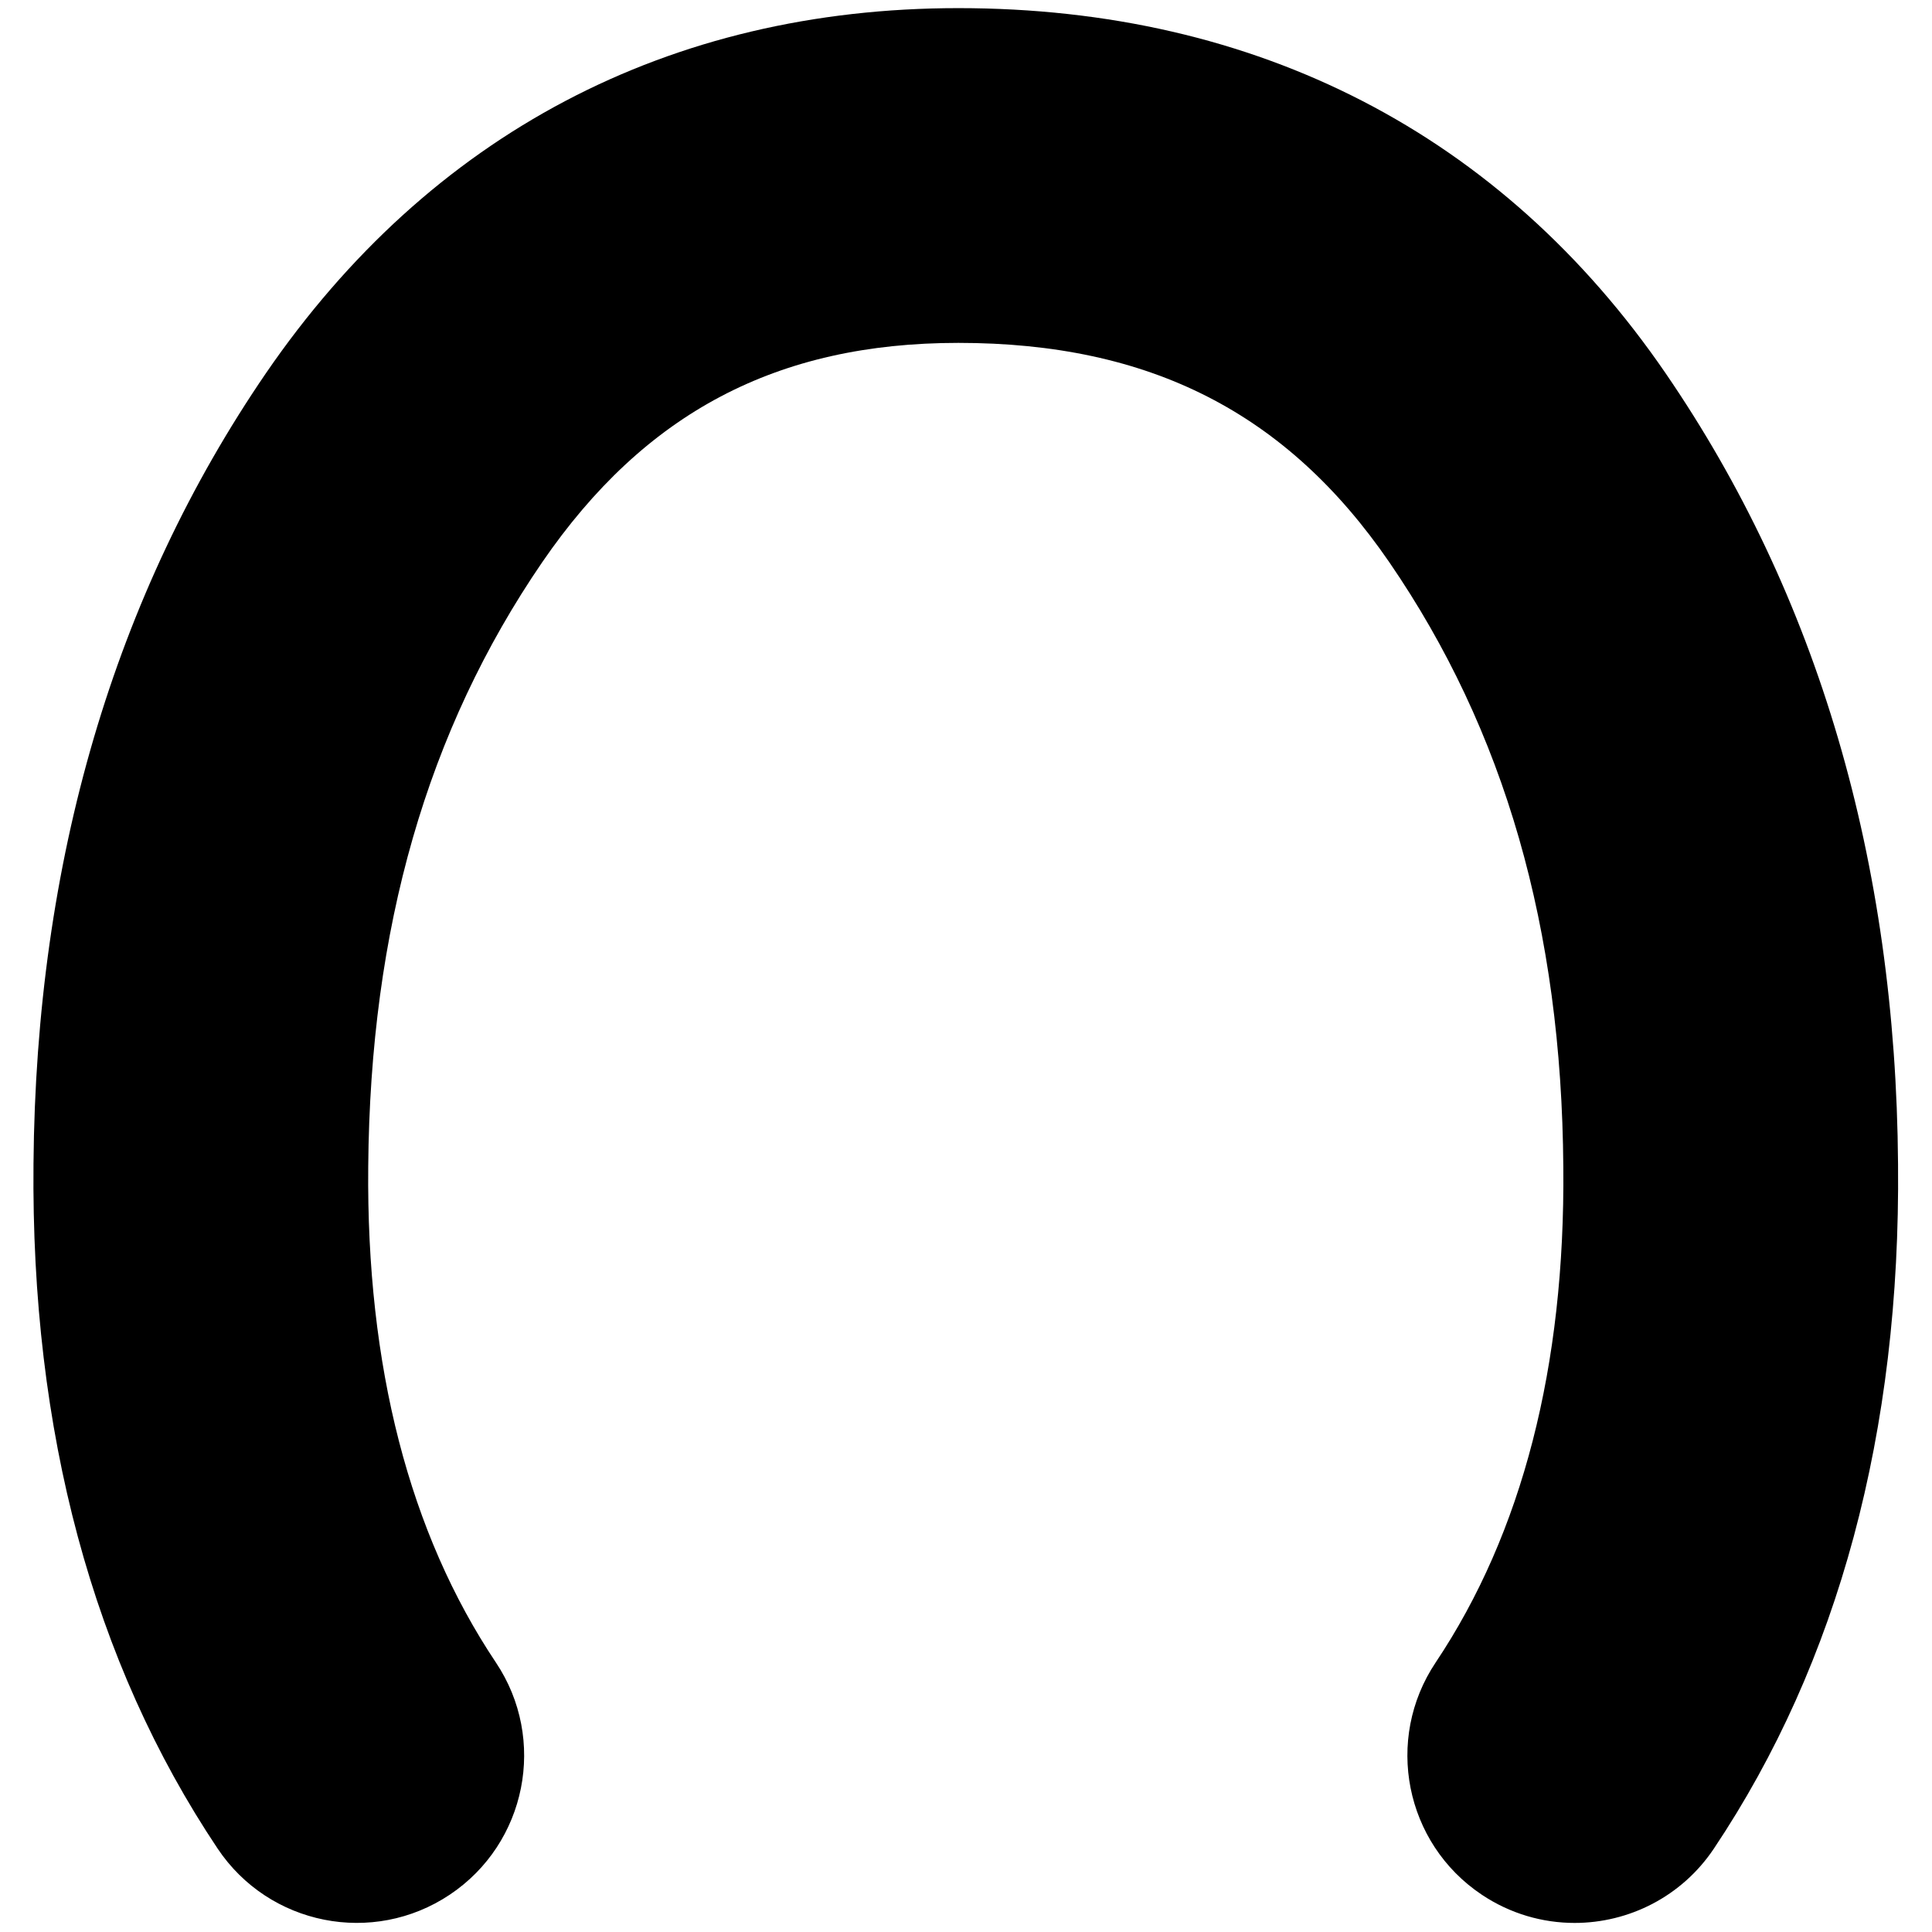
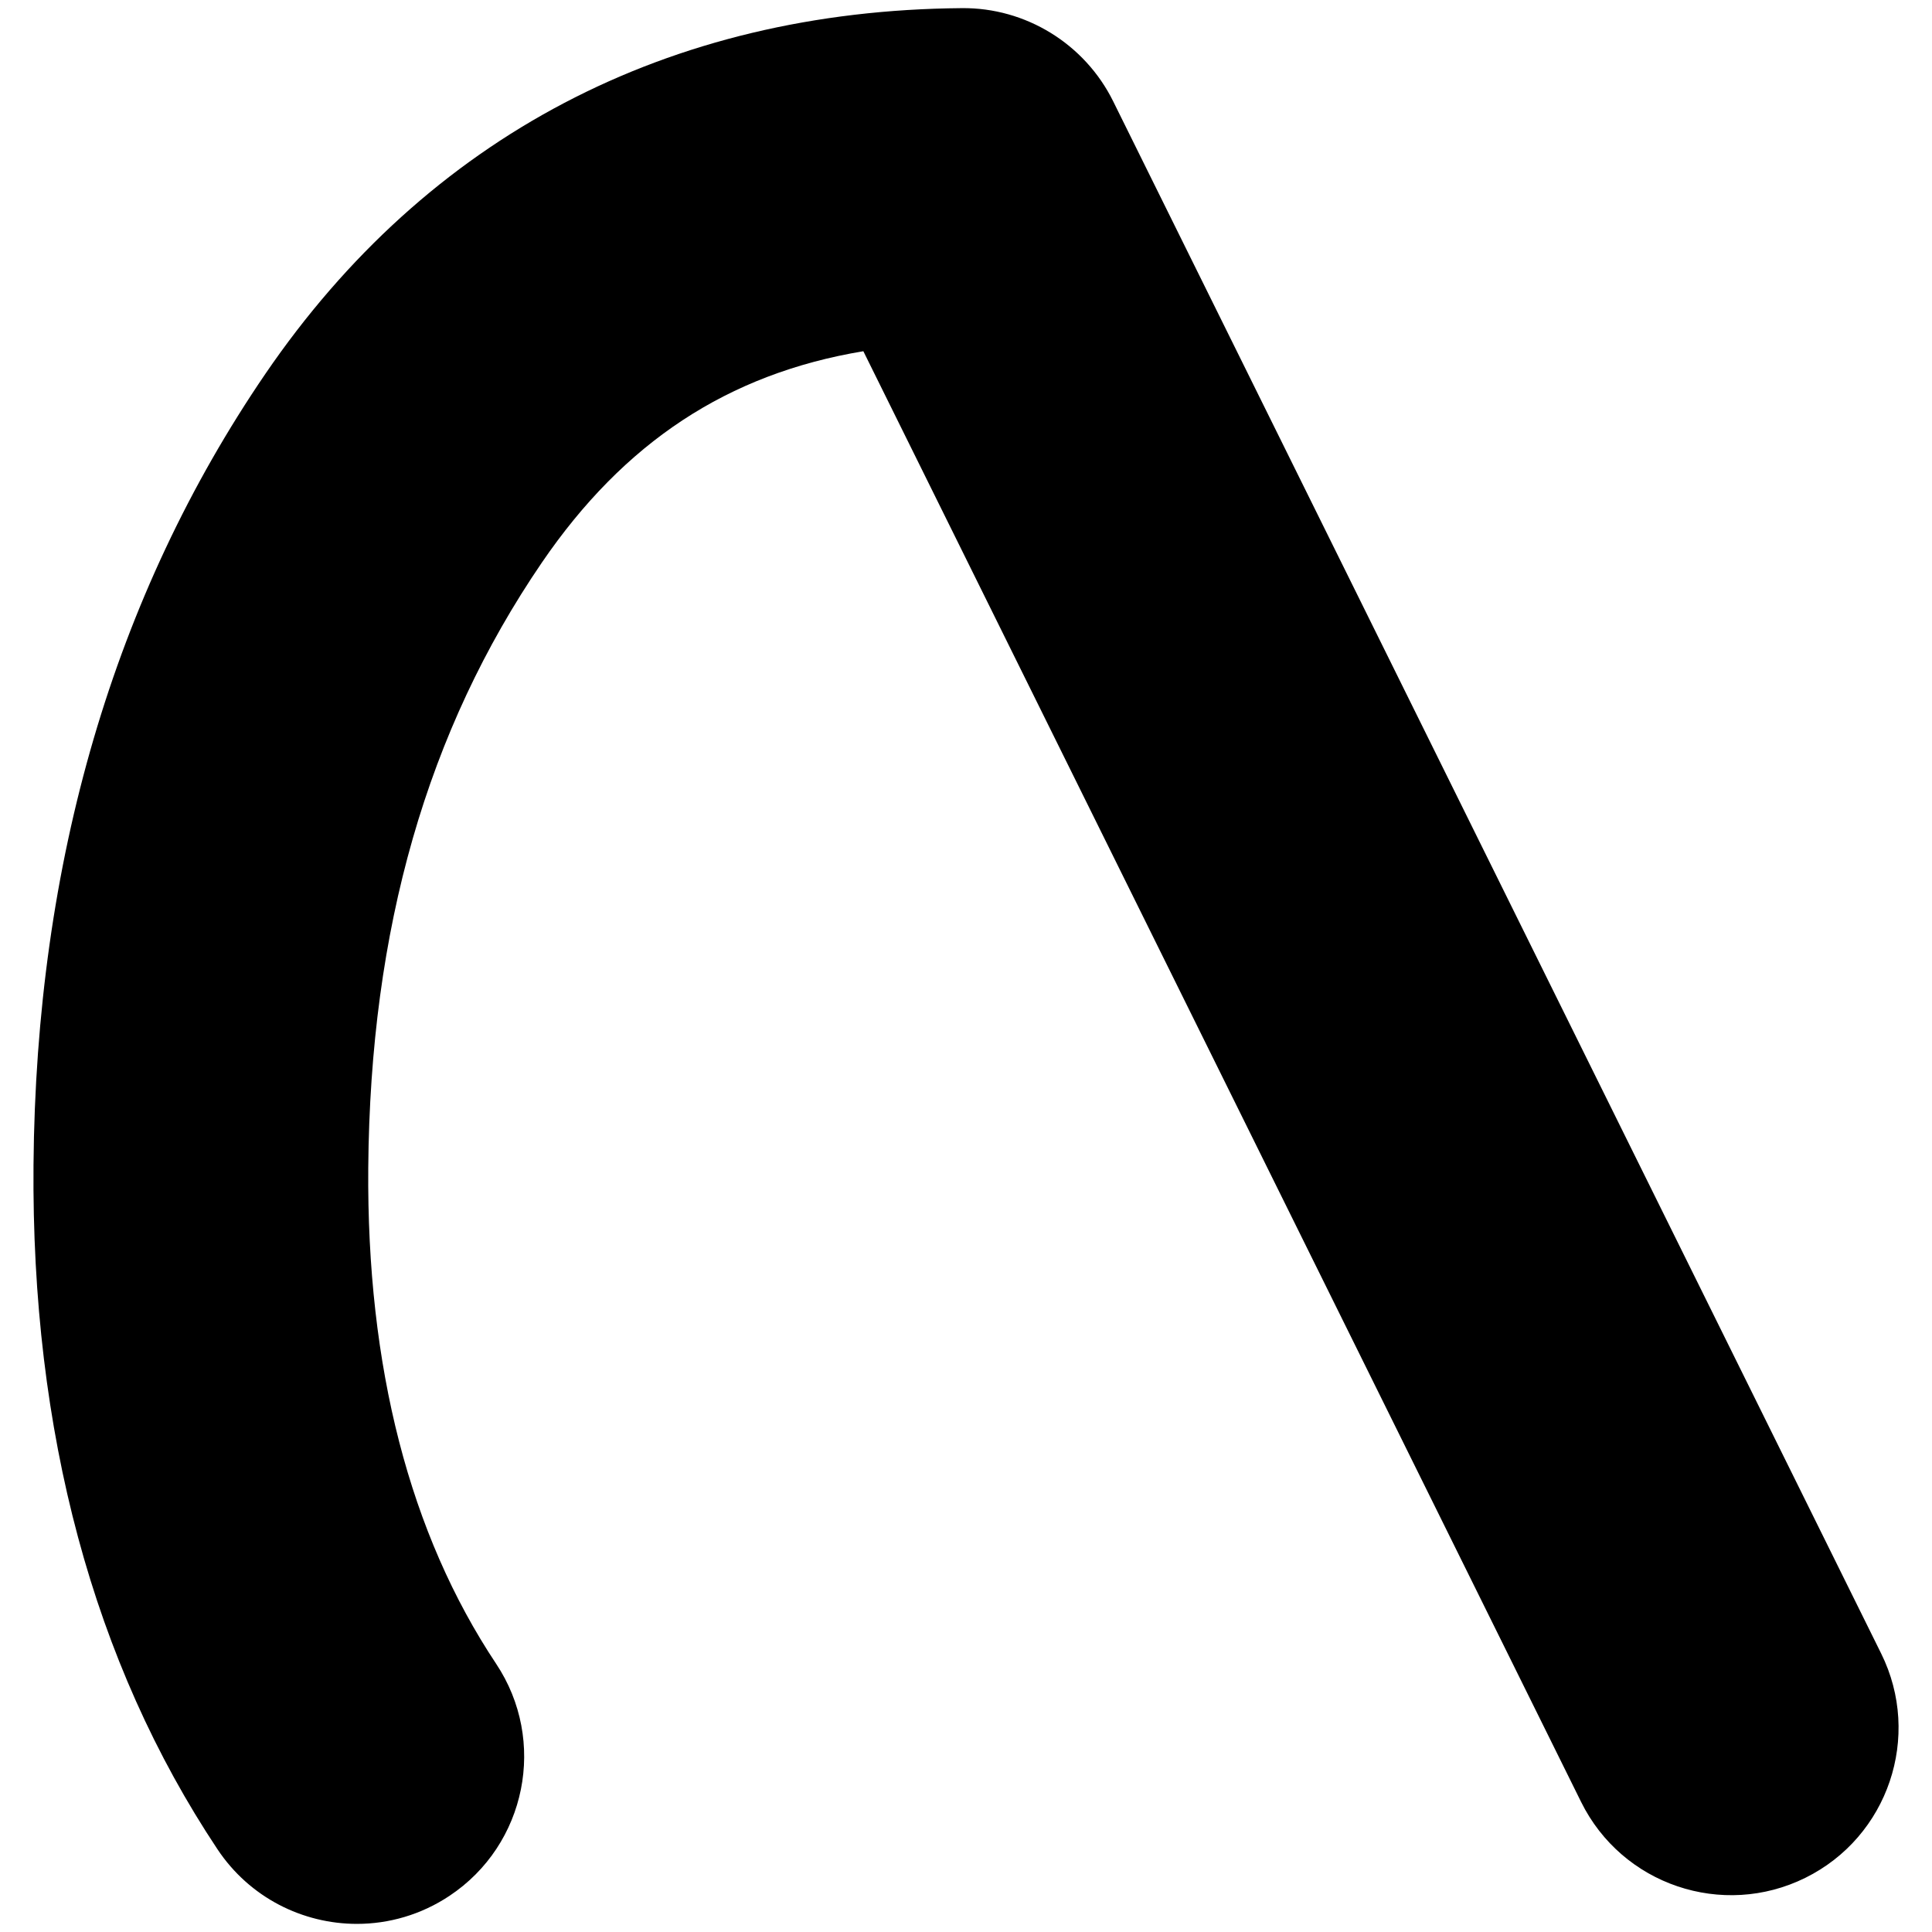
- <svg xmlns="http://www.w3.org/2000/svg" version="1.0" id="Layer_1" x="0px" y="0px" width="202px" height="202px" viewBox="0 0 202 202" enable-background="new 0 0 202 202" xml:space="preserve">
+ <svg xmlns="http://www.w3.org/2000/svg" version="1.1" id="Layer_1" x="0px" y="0px" width="202px" height="202px" viewBox="0 0 202 202" enable-background="new 0 0 202 202" xml:space="preserve">
  <g>
-     <path d="M164.635,201.052c-3.345,0-6.724-0.956-9.712-2.955c-8.034-5.372-10.192-16.24-4.819-24.274   c9.055-13.542,13.546-30.972,13.348-51.807c-0.177-24.967-6.125-45.633-18.184-63.219C134.531,43.142,120.211,35.85,100.2,35.85   c-18.954,0-32.782,7.292-43.518,22.947C44.656,76.377,38.705,97.054,38.5,121.994c-0.198,20.856,4.293,38.286,13.348,51.828   c5.373,8.034,3.214,18.902-4.82,24.275c-8.036,5.369-18.903,3.212-24.275-4.82c-13.041-19.502-19.518-43.59-19.251-71.594   c0.261-31.65,8.438-59.47,24.305-82.665C44.934,14.043,69.963,0.85,100.2,0.85c31.249,0,56.814,13.193,73.932,38.152   c15.912,23.205,24.094,51.037,24.318,82.724c0.266,27.962-6.212,52.05-19.253,71.552   C175.823,198.323,170.28,201.052,164.635,201.052z" />
+     <path d="M37.319,201.151c-5.661,0-11.215-2.741-14.586-7.809C9.745,173.822,3.275,149.754,3.503,121.808   c0.262-31.703,8.418-59.534,24.245-82.723C44.671,14.313,69.849,1.094,100.564,0.851c6.671-0.067,12.85,3.729,15.823,9.739   l80.3,162.298c4.285,8.663,0.737,19.16-7.925,23.446c-8.665,4.285-19.16,0.735-23.446-7.925L90.267,36.722   c-14.192,2.358-25.03,9.535-33.614,22.1c-12.006,17.591-17.944,38.29-18.15,63.273c-0.17,20.821,4.328,38.271,13.37,51.861   c5.354,8.046,3.171,18.909-4.876,24.263C44.017,200.202,40.649,201.151,37.319,201.151z" />
  </g>
</svg>
